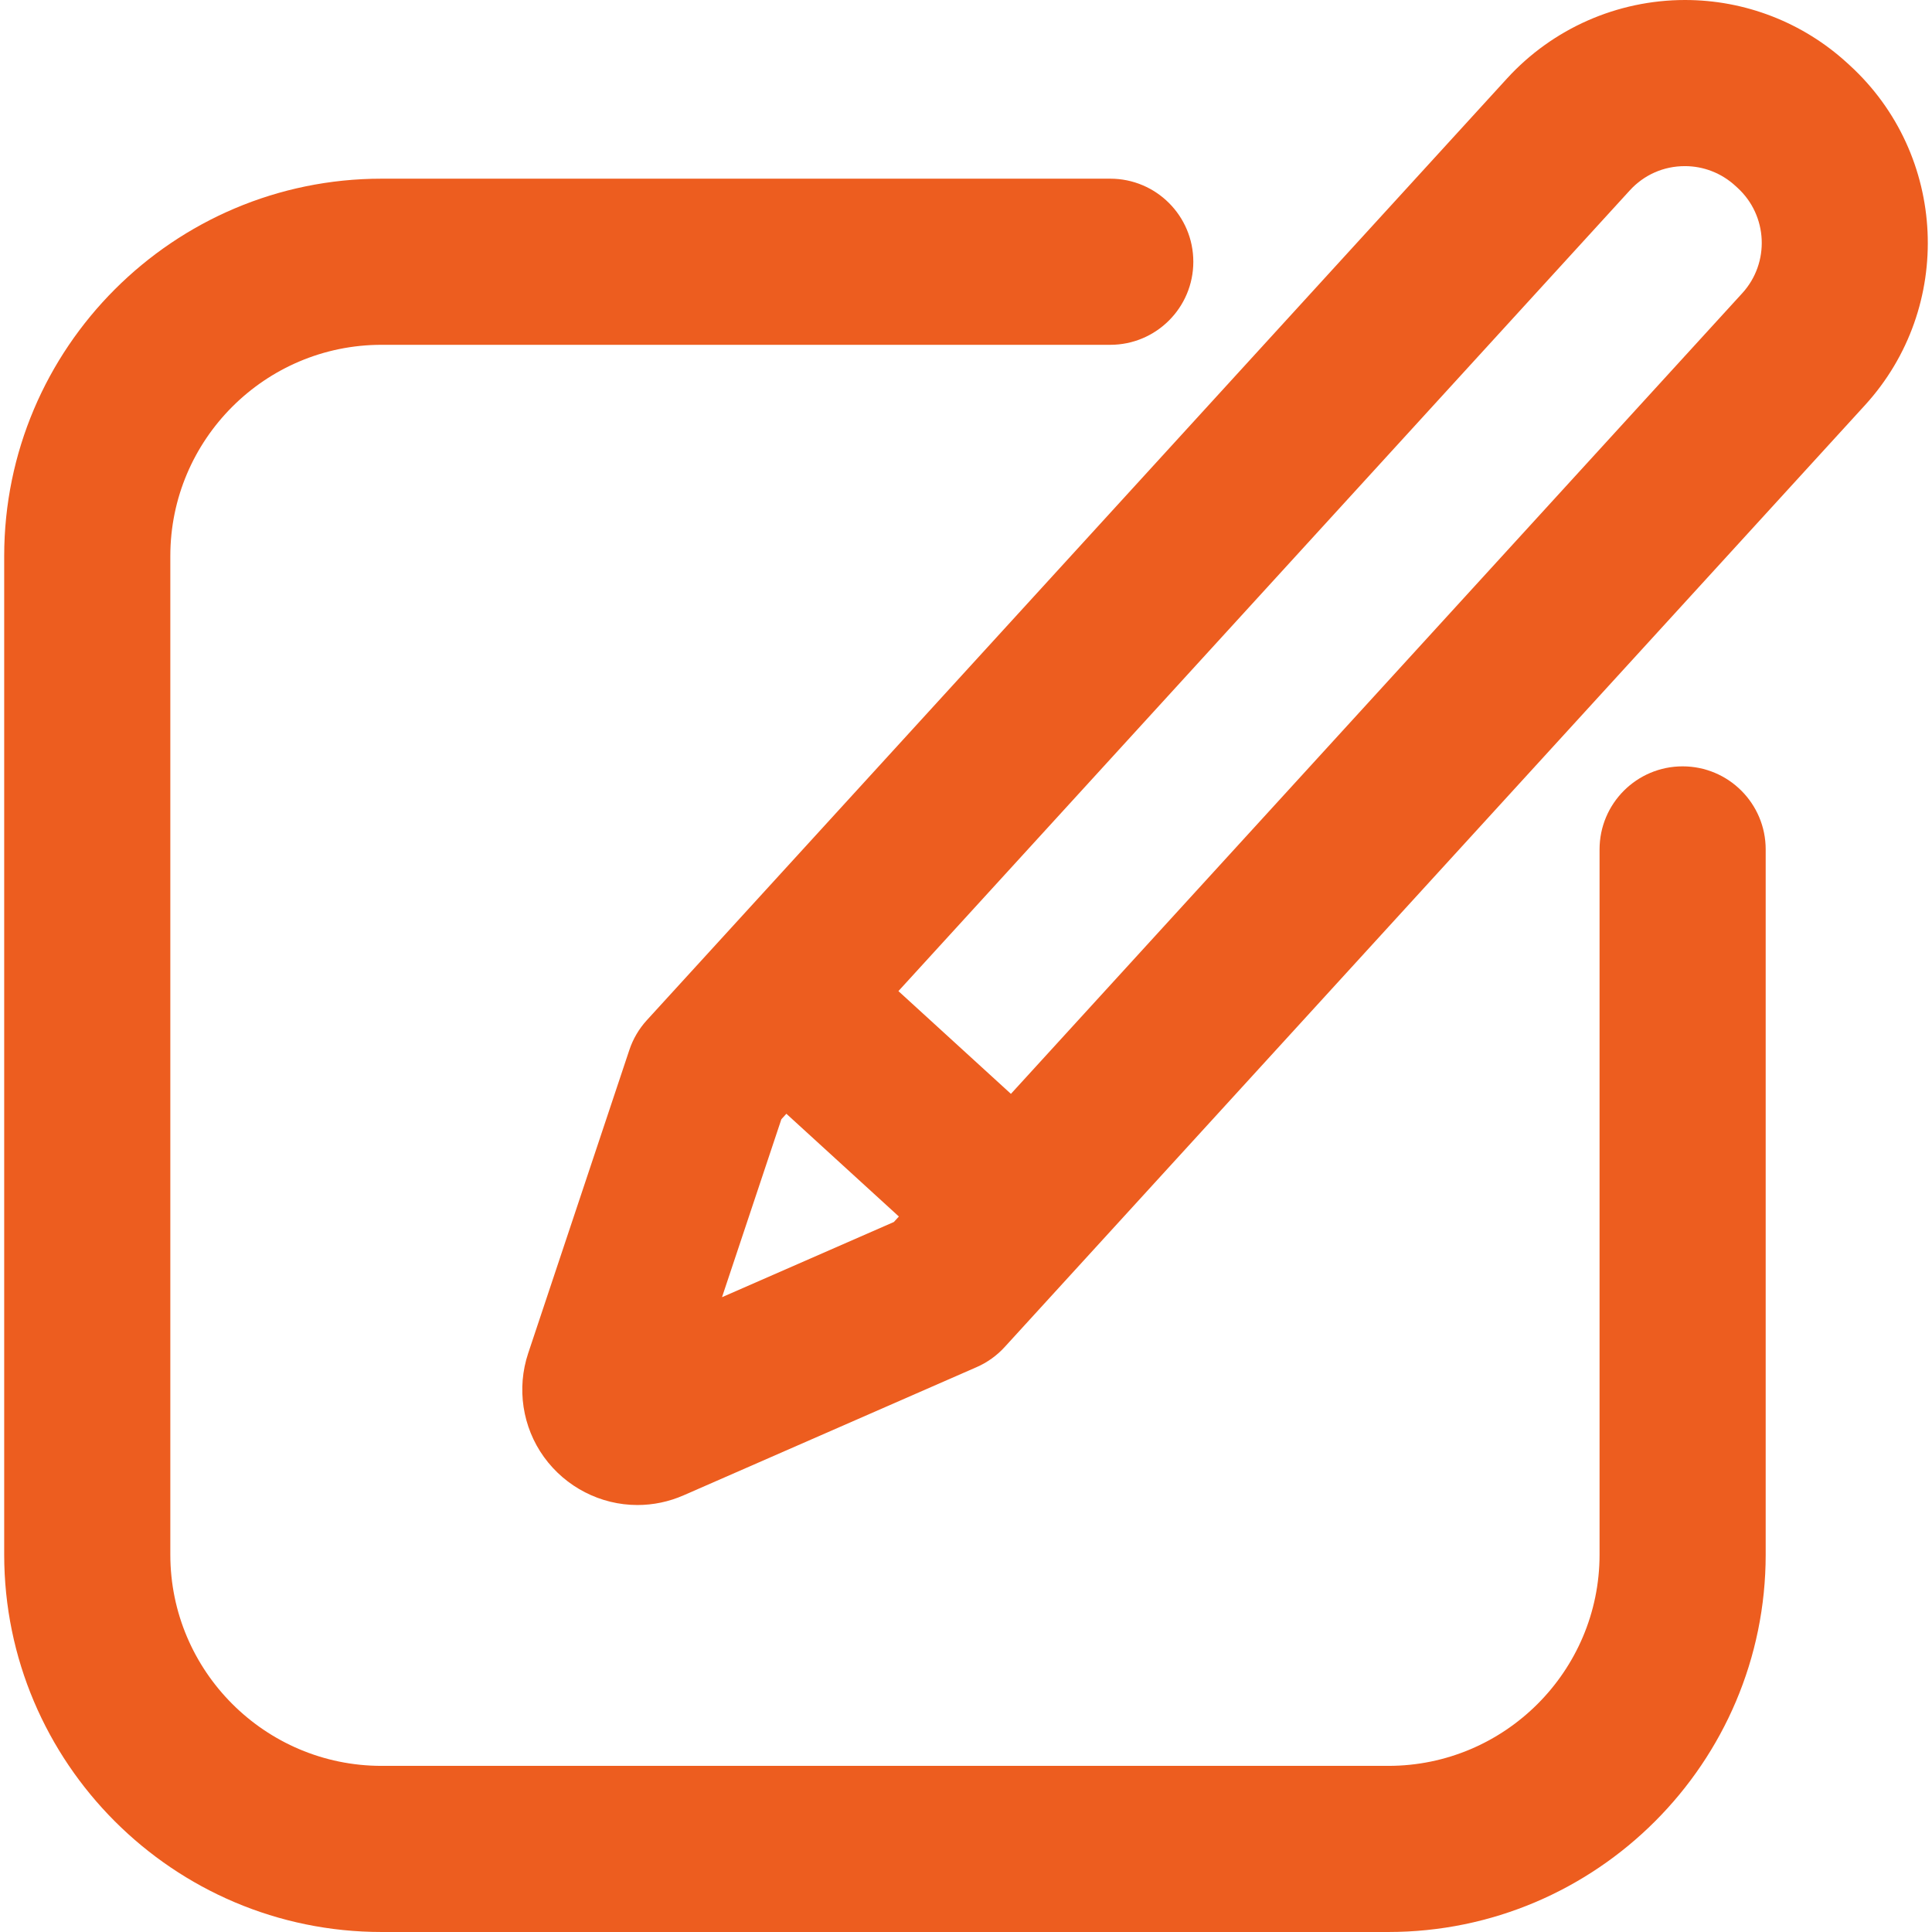
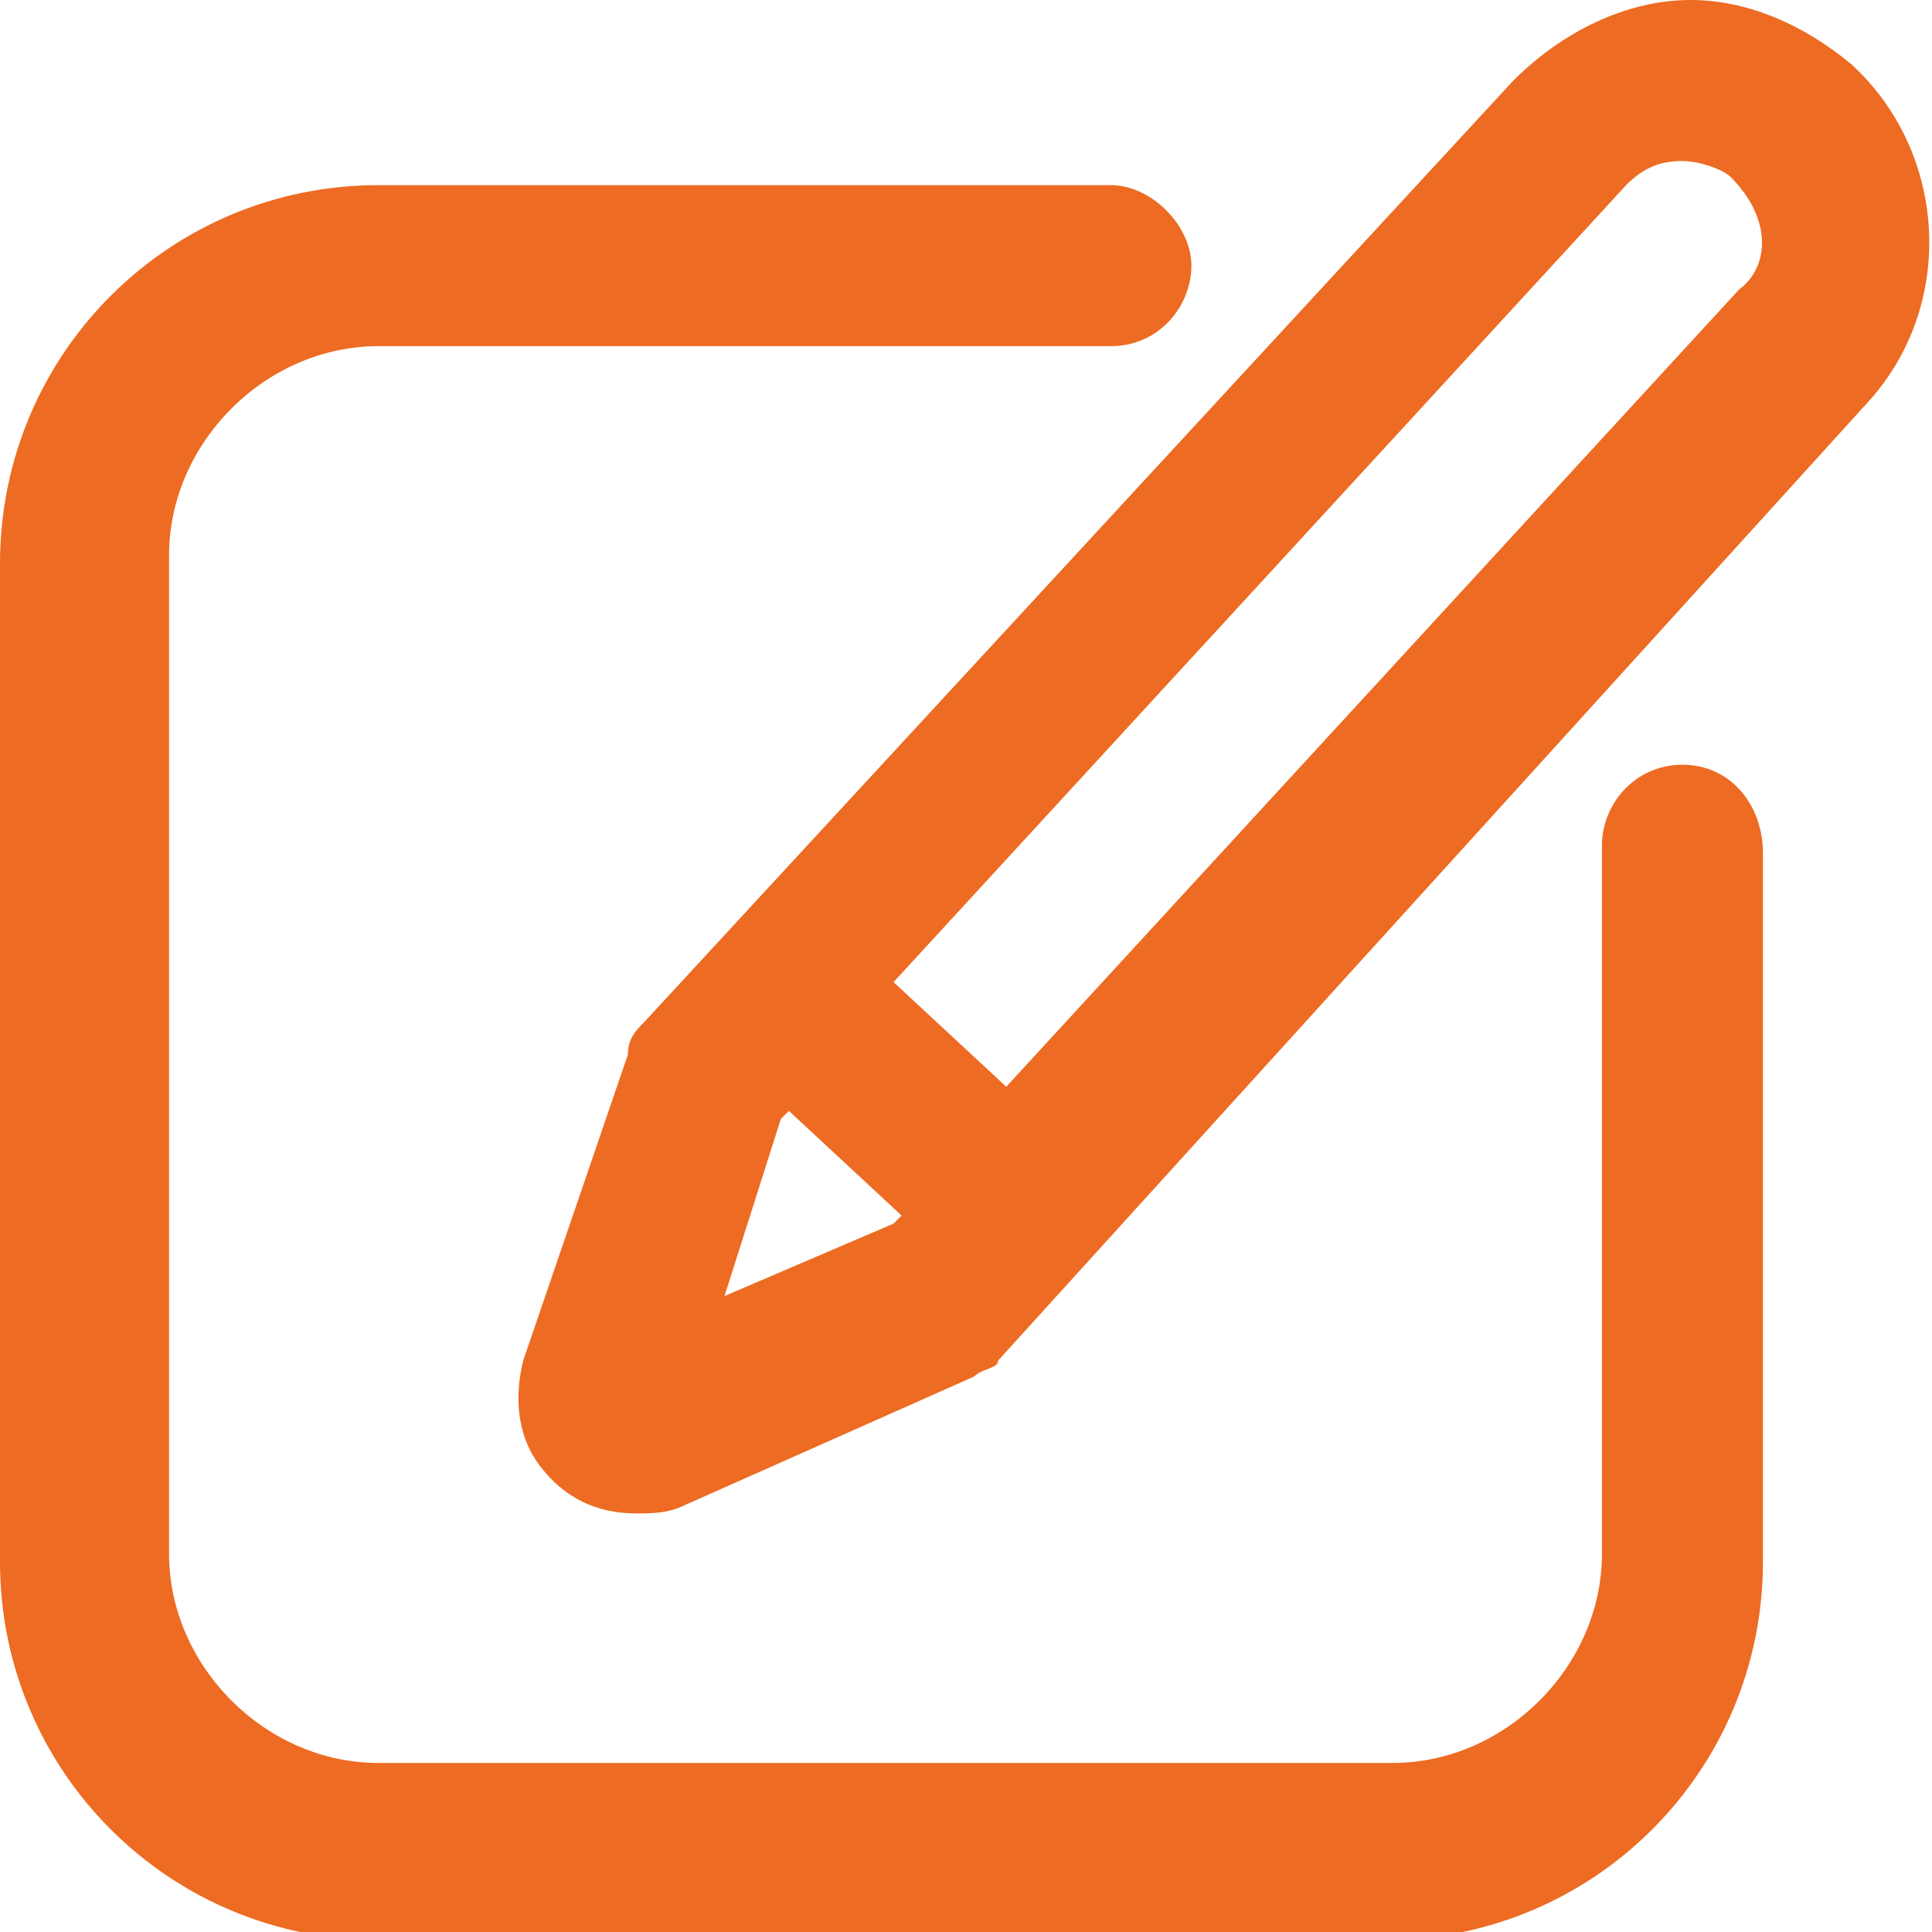
- <svg xmlns="http://www.w3.org/2000/svg" version="1.1" width="24" height="24" x="0" y="0" viewBox="0 0 348.882 348.882" style="enable-background:new 0 0 512 512" xml:space="preserve" class="">
+ <svg xmlns="http://www.w3.org/2000/svg" version="1.1" id="Layer_1" x="0px" y="0px" viewBox="0 0 24 24" style="enable-background:new 0 0 24 24;" xml:space="preserve">
+   <style type="text/css">
+ 	.st0{fill:#ED6B22;}
+ </style>
  <g>
-     <path d="m333.988 11.758-.42-.383A43.363 43.363 0 0 0 304.258 0a43.579 43.579 0 0 0-32.104 14.153L116.803 184.231a14.993 14.993 0 0 0-3.154 5.37l-18.267 54.762c-2.112 6.331-1.052 13.333 2.835 18.729 3.918 5.438 10.23 8.685 16.886 8.685h.001c2.879 0 5.693-.592 8.362-1.76l52.89-23.138a14.985 14.985 0 0 0 5.063-3.626L336.771 73.176c16.166-17.697 14.919-45.247-2.783-61.418zM130.381 234.247l10.719-32.134.904-.99 20.316 18.556-.904.99-31.035 13.578zm184.24-181.304L182.553 197.53l-20.316-18.556L294.305 34.386c2.583-2.828 6.118-4.386 9.954-4.386 3.365 0 6.588 1.252 9.082 3.53l.419.383c5.484 5.009 5.87 13.546.861 19.03z" fill="#ed5d1f" opacity="1" data-original="#000000" class="" />
-     <path d="M303.85 138.388c-8.284 0-15 6.716-15 15v127.347c0 21.034-17.113 38.147-38.147 38.147H68.904c-21.035 0-38.147-17.113-38.147-38.147V100.413c0-21.034 17.113-38.147 38.147-38.147h131.587c8.284 0 15-6.716 15-15s-6.716-15-15-15H68.904C31.327 32.266.757 62.837.757 100.413v180.321c0 37.576 30.571 68.147 68.147 68.147h181.798c37.576 0 68.147-30.571 68.147-68.147V153.388c.001-8.284-6.715-15-14.999-15z" fill="#ed5d1f" opacity="1" data-original="#000000" class="" />
+     <path class="st0" d="M23,0.8L23,0.8c-0.6-0.5-1.3-0.8-2-0.8c-0.8,0-1.6,0.4-2.2,1L8,12.7c-0.1,0.1-0.2,0.2-0.2,0.4l-1.3,3.8   c-0.1,0.4-0.1,0.9,0.2,1.3c0.3,0.4,0.7,0.6,1.2,0.6h0c0.2,0,0.4,0,0.6-0.1l3.6-1.6c0.1-0.1,0.3-0.1,0.3-0.2L23.2,5   C24.3,3.8,24.2,1.9,23,0.8z M9,16.1l0.7-2.2l0.1-0.1l1.4,1.3l-0.1,0.1C11.1,15.2,9,16.1,9,16.1z M21.6,3.6l-9.1,9.9l-1.4-1.3   l9.1-9.9c0.2-0.2,0.4-0.3,0.7-0.3c0.2,0,0.5,0.1,0.6,0.2l0,0C22,2.7,22,3.3,21.6,3.6z" />
+     <path class="st0" d="M20.9,9.5c-0.6,0-1,0.5-1,1v8.8c0,1.4-1.2,2.6-2.6,2.6H4.7c-1.4,0-2.6-1.2-2.6-2.6V6.9c0-1.4,1.2-2.6,2.6-2.6   h9.1c0.6,0,1-0.5,1-1s-0.5-1-1-1H4.7c-2.6,0-4.7,2.1-4.7,4.7v12.4c0,2.6,2.1,4.7,4.7,4.7h12.5c2.6,0,4.7-2.1,4.7-4.7v-8.8   C21.9,10,21.5,9.5,20.9,9.5z" />
  </g>
</svg>
